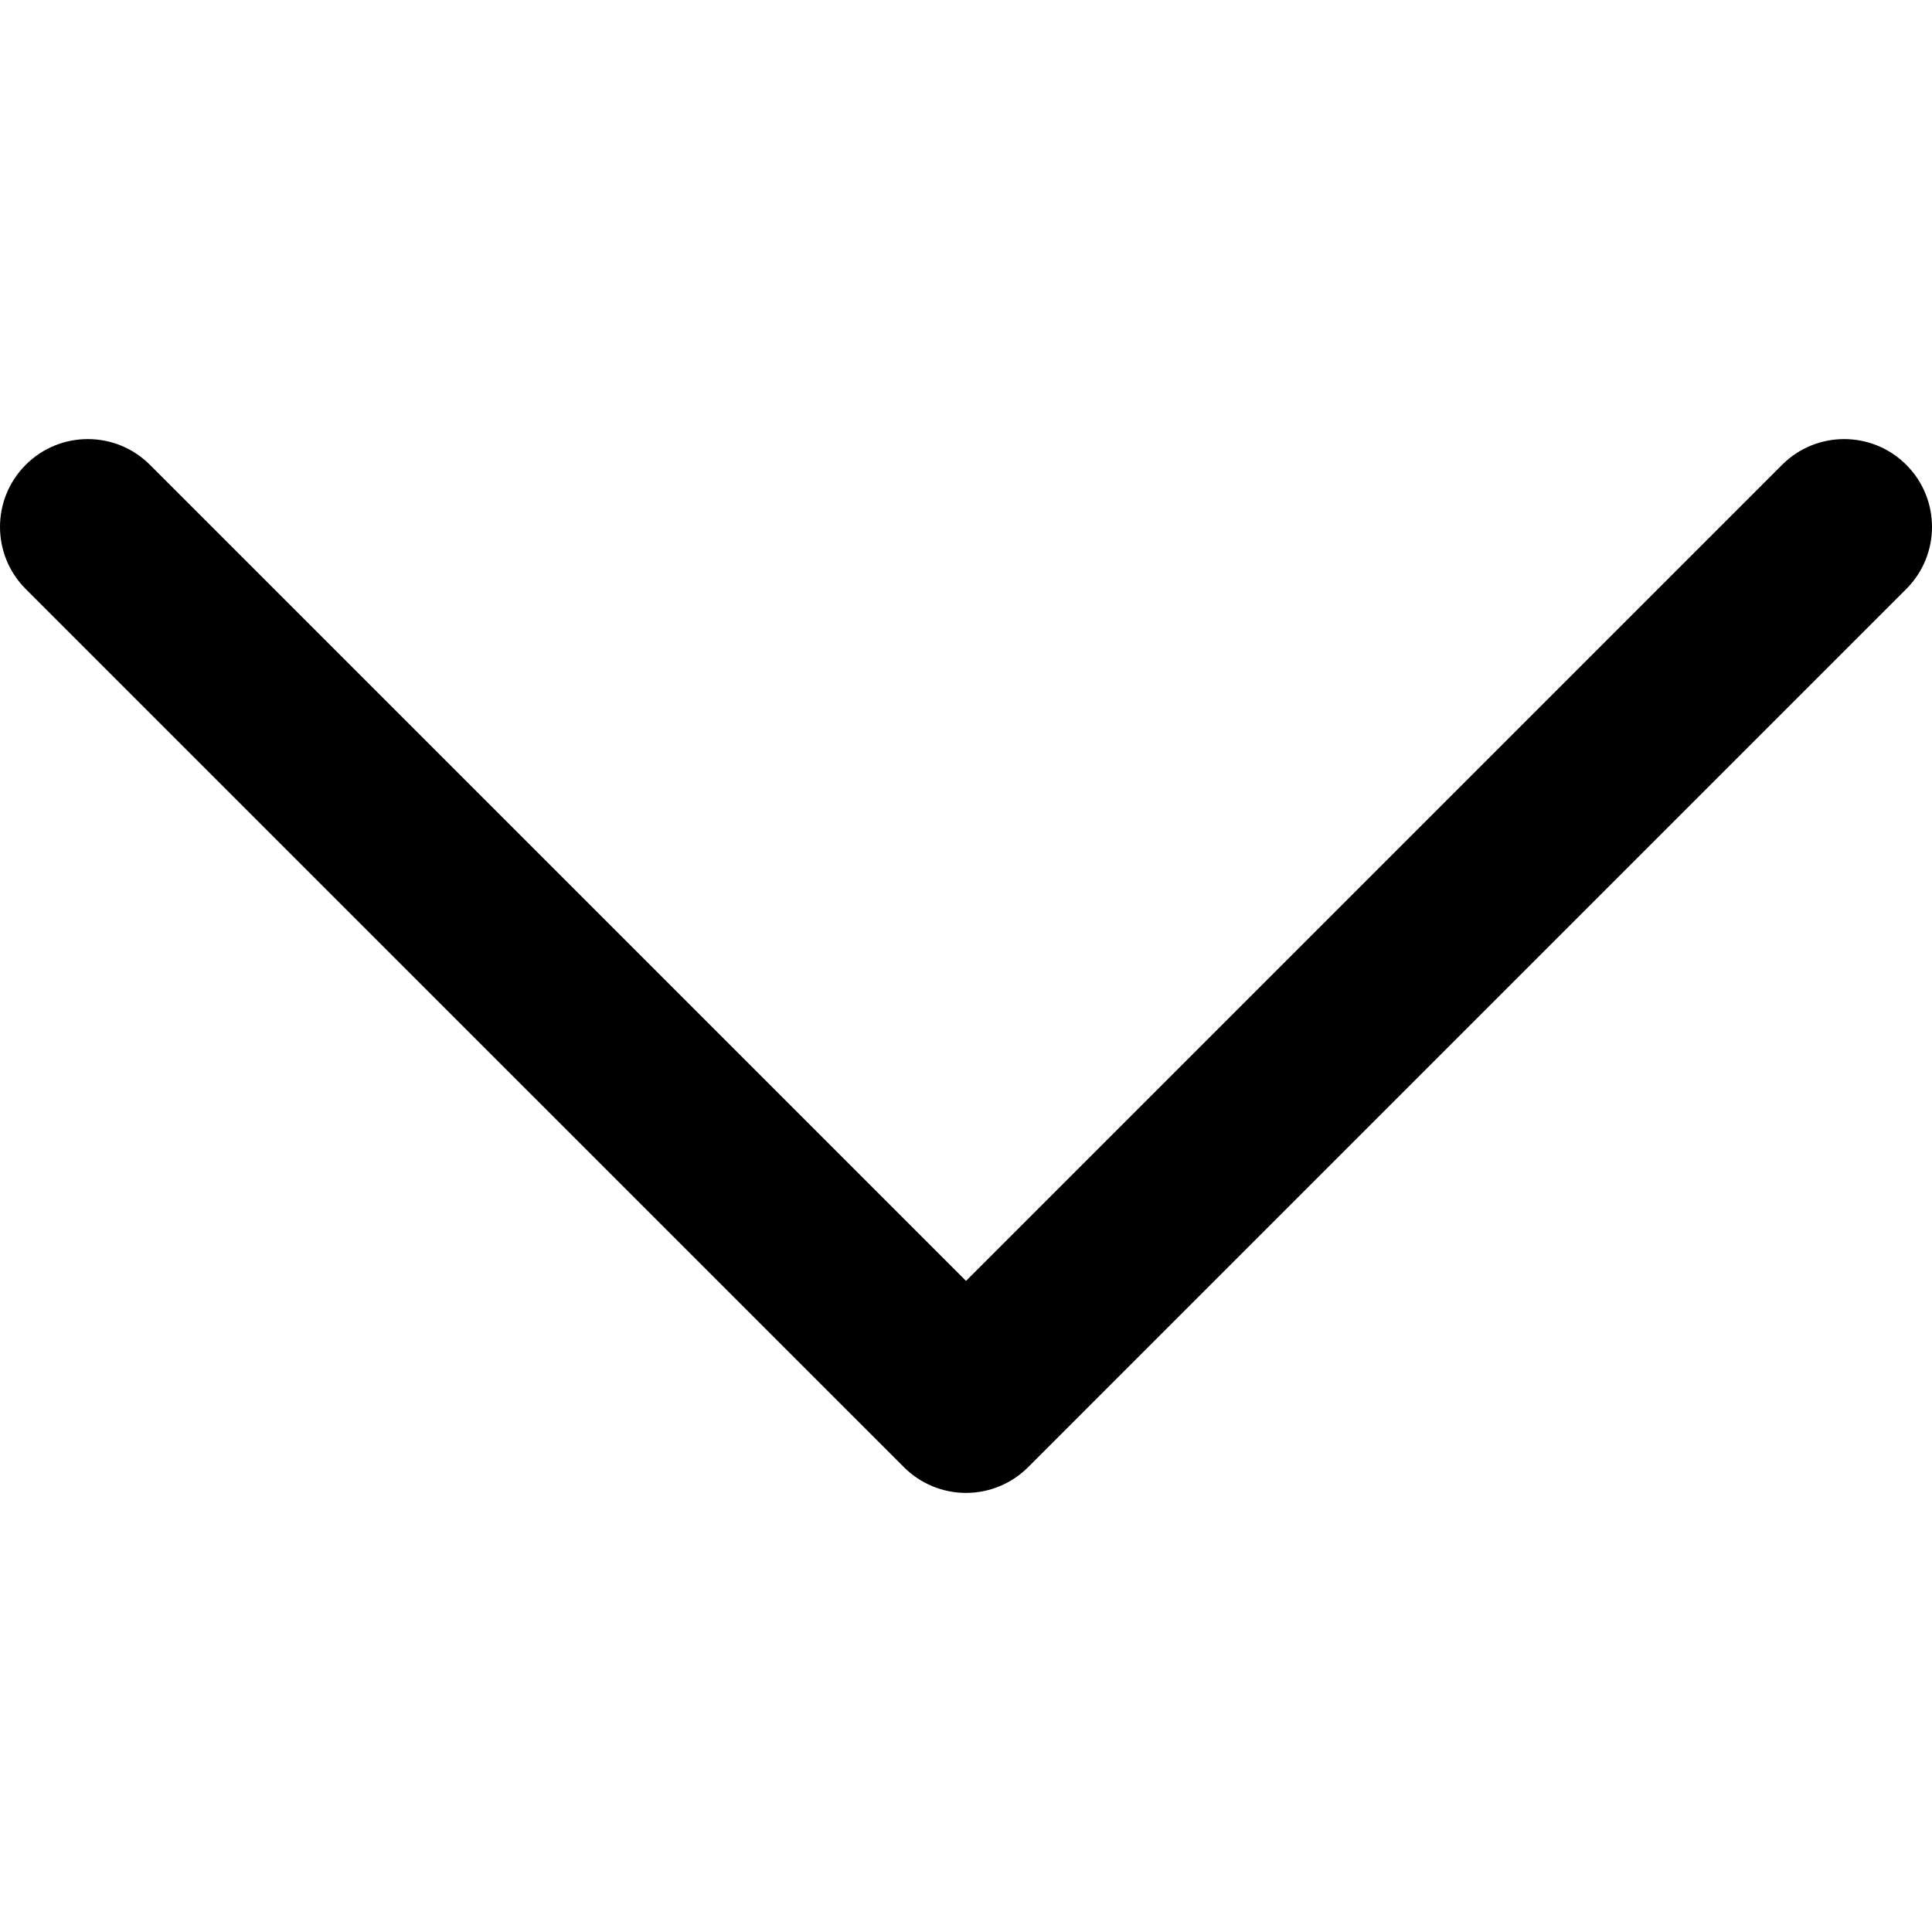
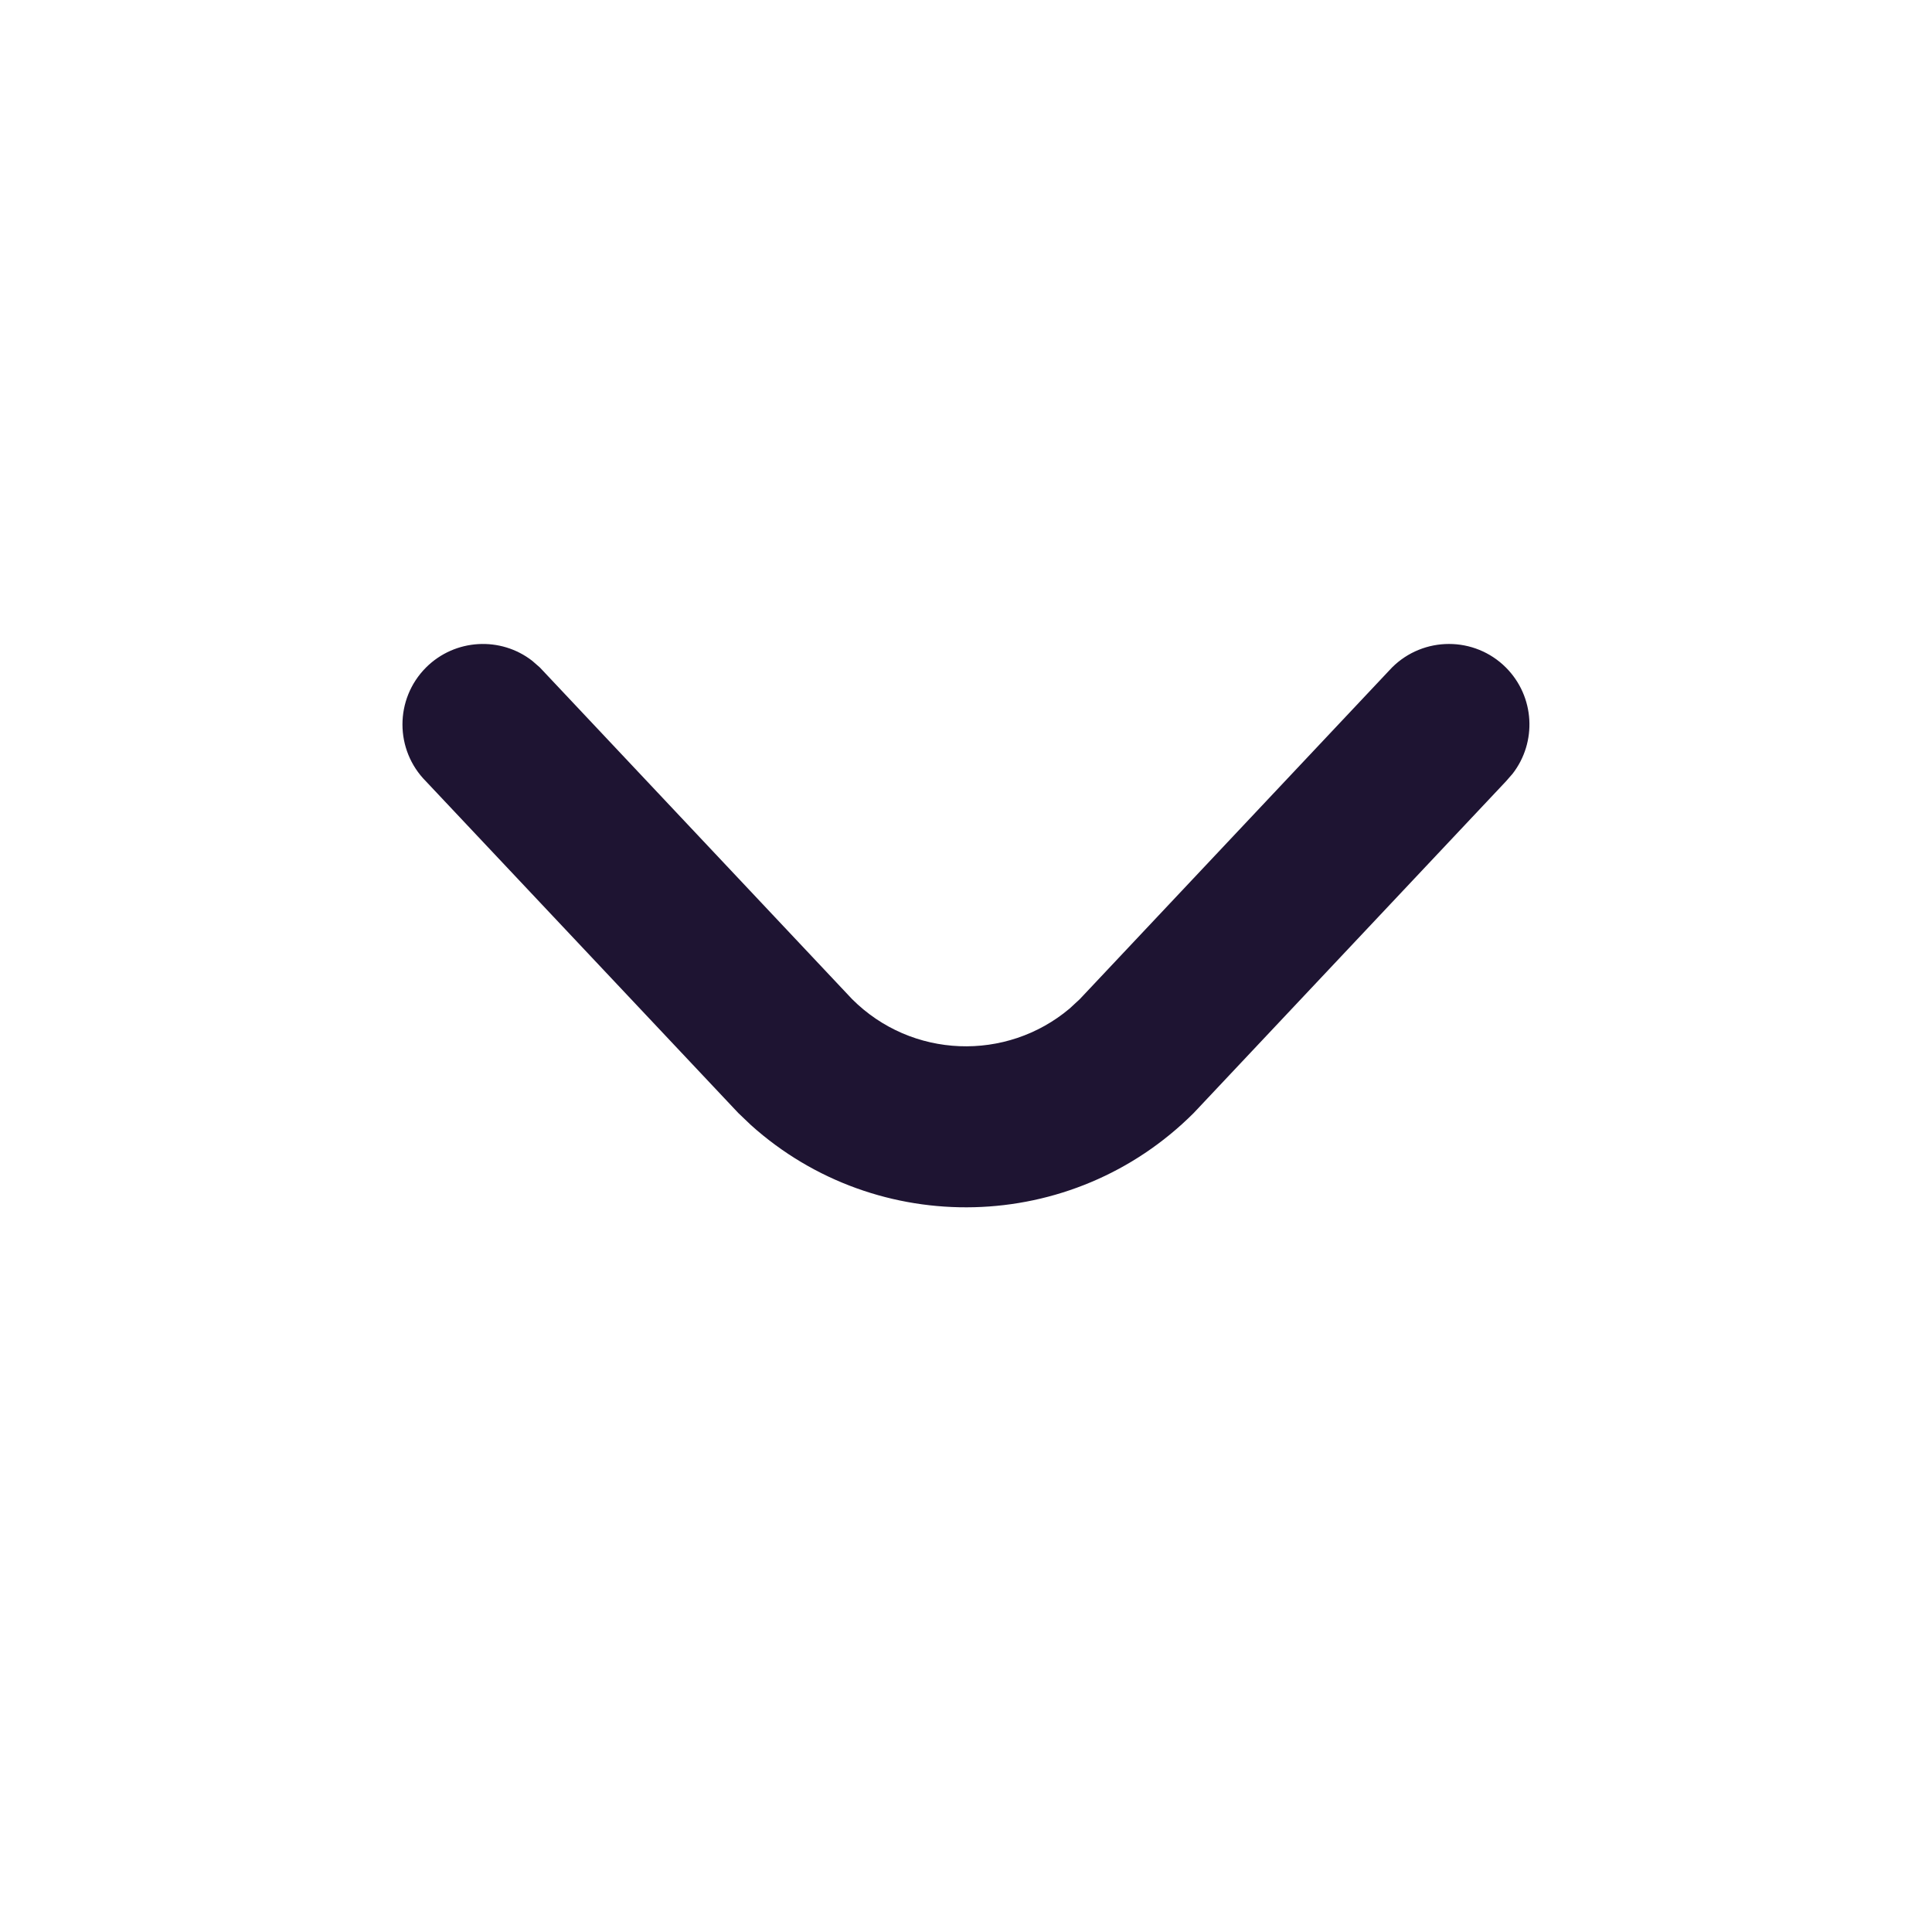
- <svg xmlns="http://www.w3.org/2000/svg" fill="#000000" height="800px" width="800px" version="1.1" id="Layer_1" viewBox="0 0 330 330" xml:space="preserve">
-   <path id="XMLID_225_" d="M325.607,79.393c-5.857-5.857-15.355-5.858-21.213,0.001l-139.39,139.393L25.607,79.393  c-5.857-5.857-15.355-5.858-21.213,0.001c-5.858,5.858-5.858,15.355,0,21.213l150.004,150c2.813,2.813,6.628,4.393,10.606,4.393  s7.794-1.581,10.606-4.394l149.996-150C331.465,94.749,331.465,85.251,325.607,79.393z" />
+ <svg xmlns="http://www.w3.org/2000/svg" width="20" height="20" viewBox="0 0 20 20" fill="none">
+   <path fill-rule="evenodd" clip-rule="evenodd" d="M12.357 11.522C11.098 12.78 9.084 12.822 7.775 11.648L7.643 11.522L4.41 8.089C4.085 7.763 4.085 7.236 4.41 6.91C4.711 6.61 5.184 6.587 5.51 6.841L5.589 6.91L8.821 10.343C9.438 10.96 10.417 10.992 11.072 10.441L11.178 10.343L14.41 6.91C14.736 6.585 15.264 6.585 15.589 6.91C15.889 7.211 15.912 7.683 15.658 8.01L15.589 8.089L12.357 11.522Z" fill="#1E1432" />
</svg>
